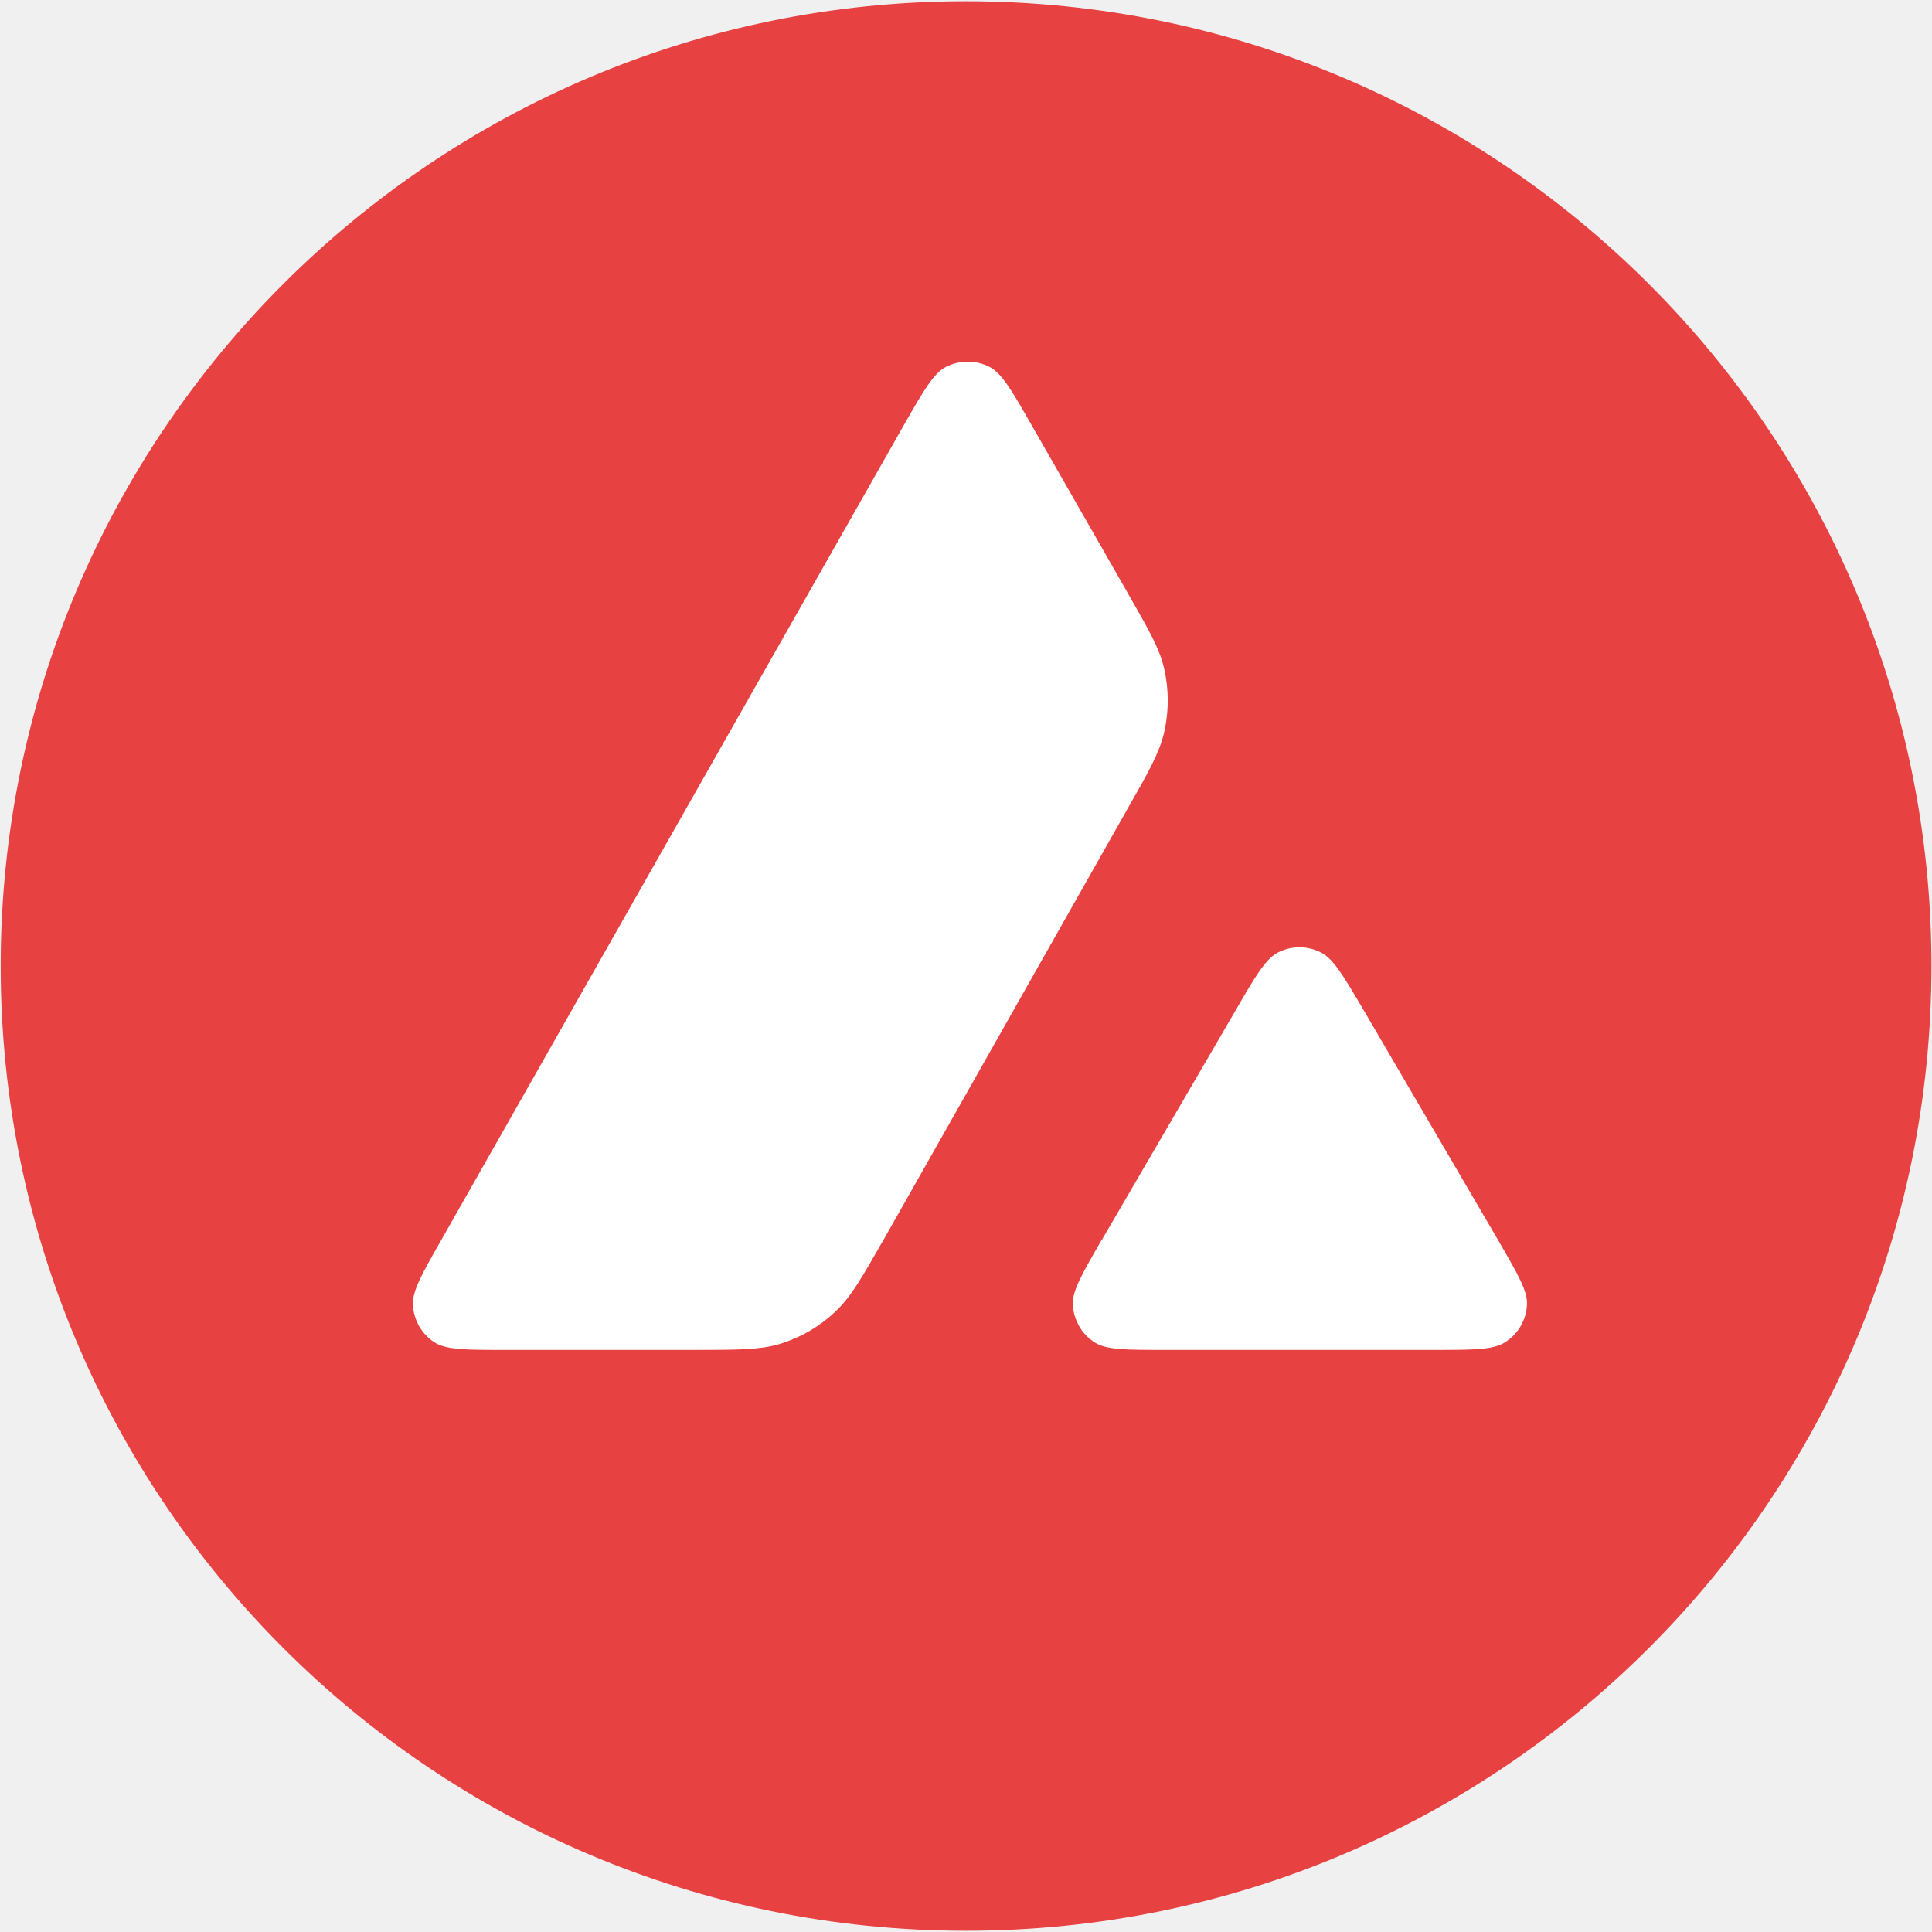
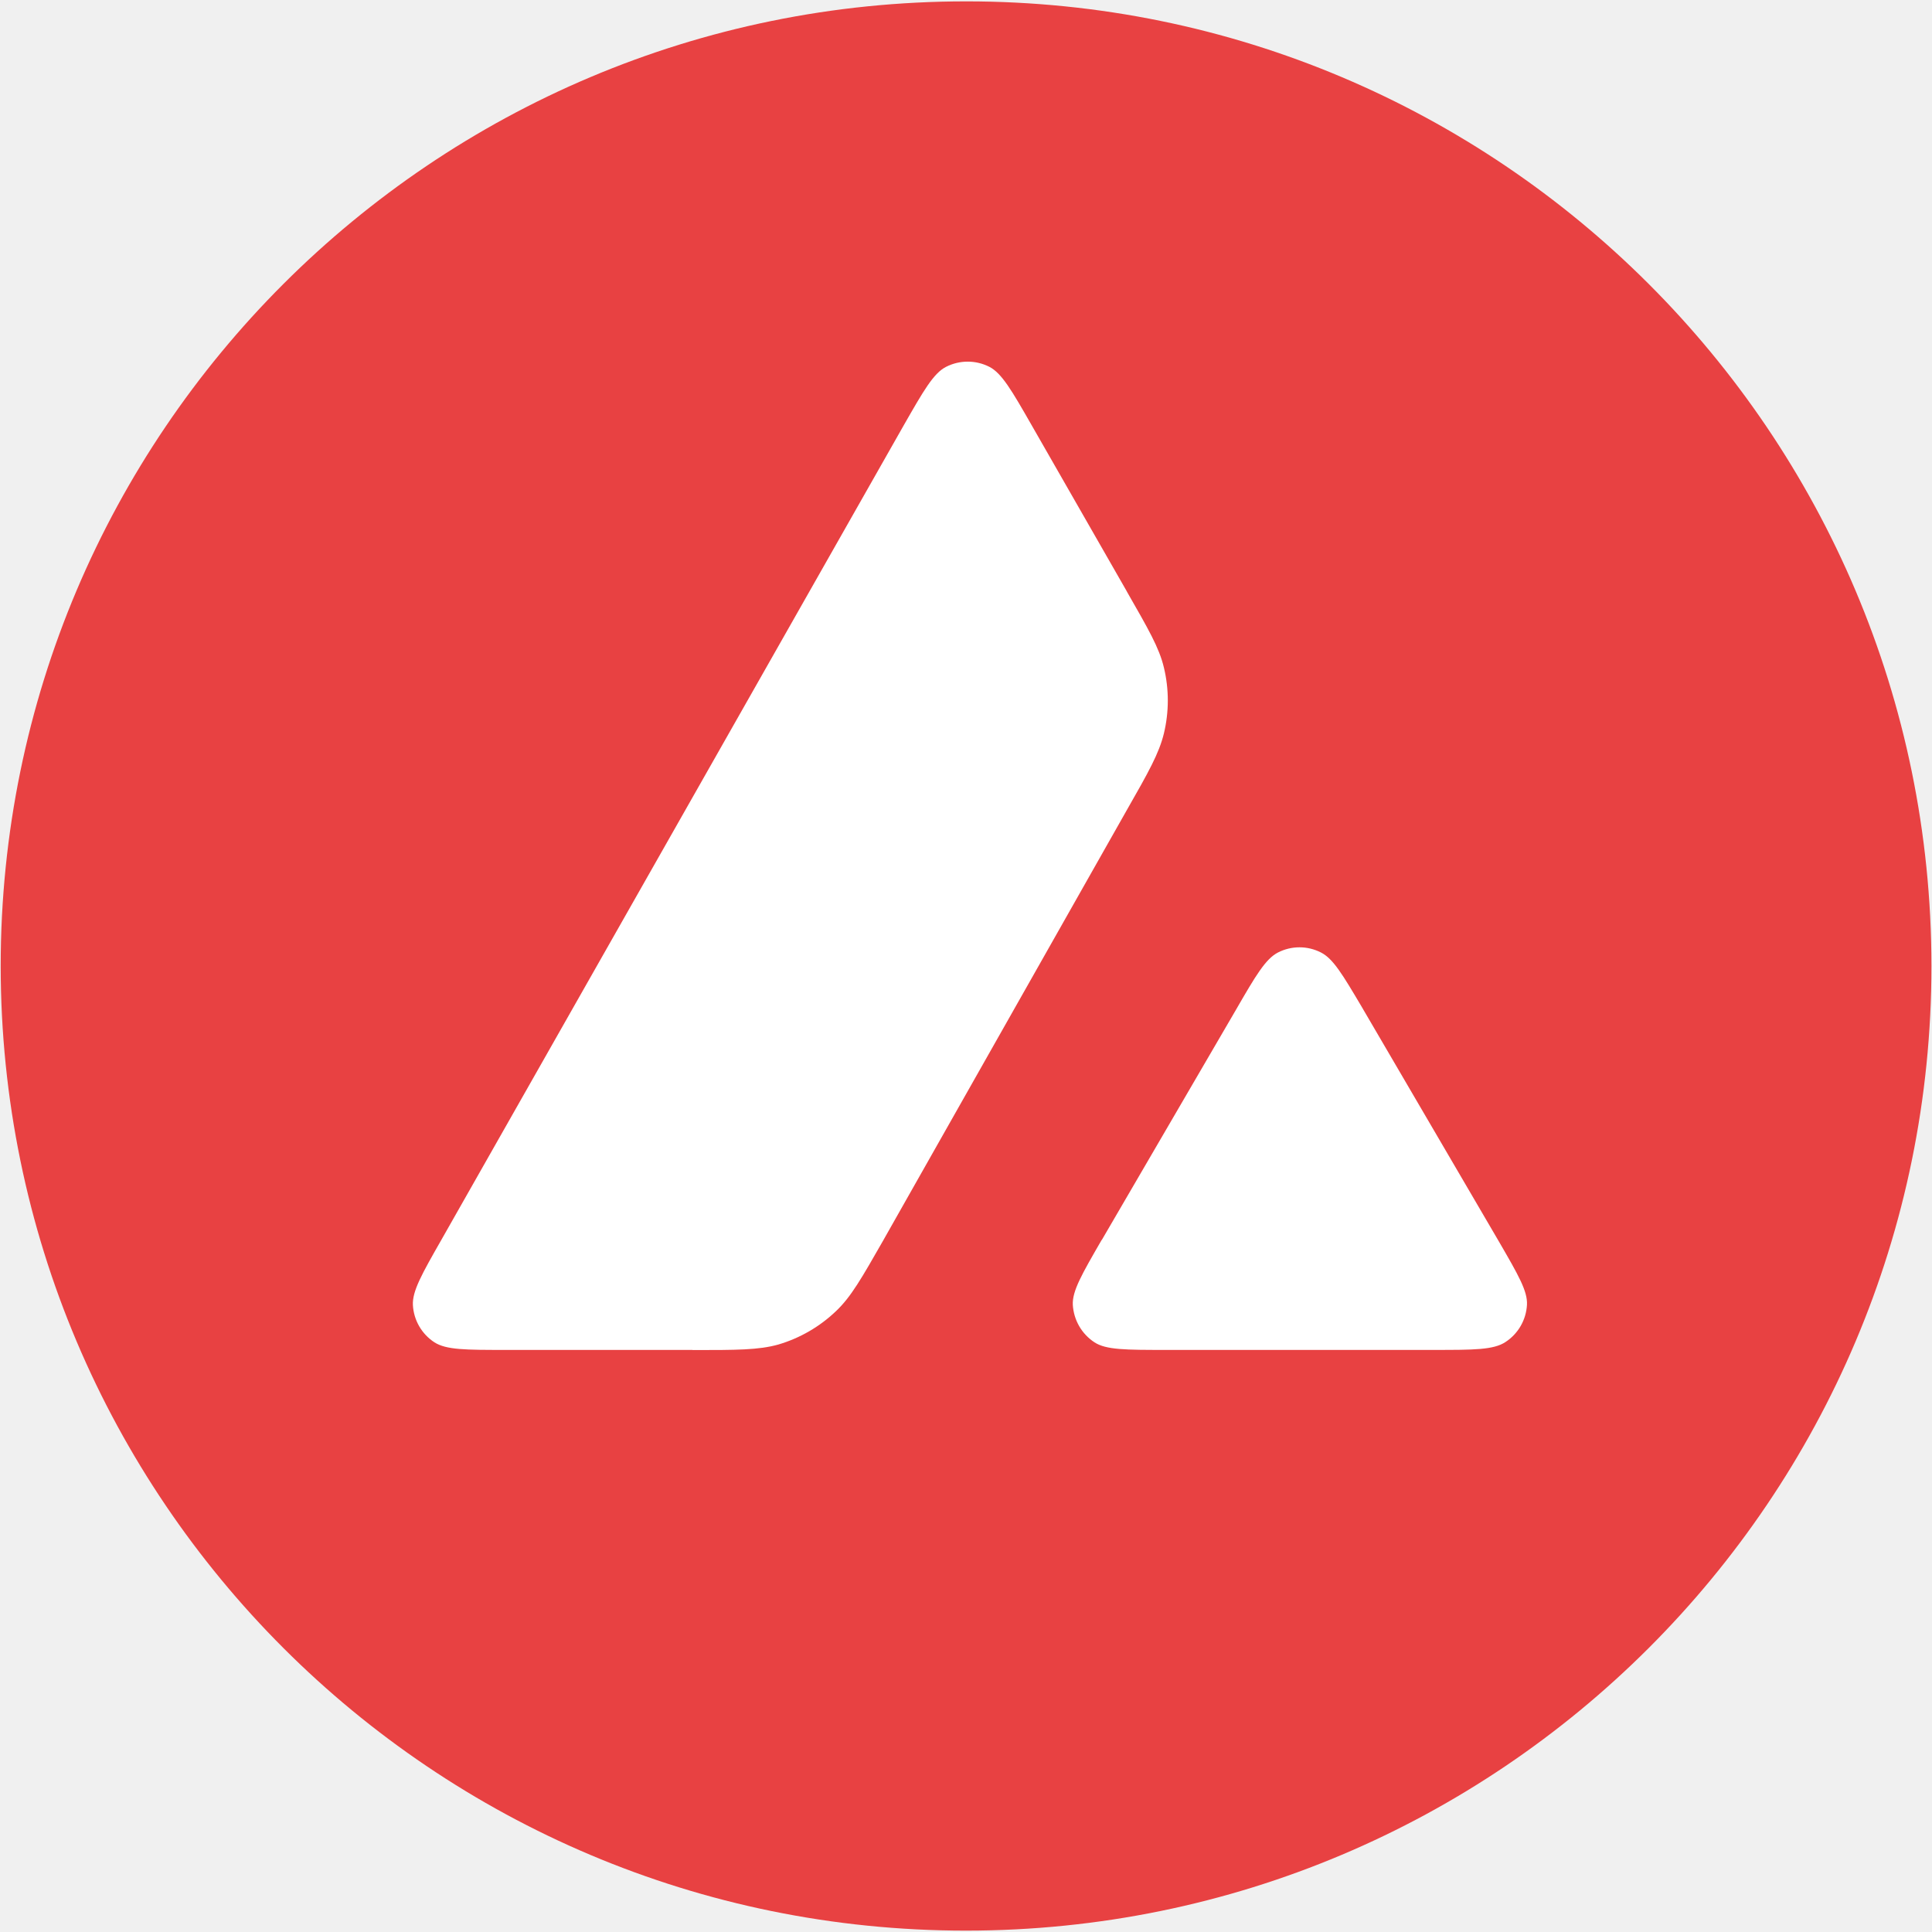
- <svg xmlns="http://www.w3.org/2000/svg" width="14" height="14" viewBox="0 0 14 14" fill="none">
-   <path d="M11.317 2.401H2.673V10.258H11.317V2.401Z" fill="white" />
-   <path fill-rule="evenodd" clip-rule="evenodd" d="M13.996 7C13.996 10.861 10.864 13.991 7 13.991C3.137 13.991 0.005 10.861 0.005 7C0.005 3.139 3.137 0.009 7 0.009C10.864 0.009 13.996 3.139 13.996 7ZM5.018 9.782H3.66C3.375 9.782 3.234 9.782 3.148 9.727C3.055 9.667 2.999 9.567 2.992 9.457C2.987 9.356 3.057 9.232 3.198 8.985L6.55 3.08C6.693 2.83 6.765 2.704 6.856 2.658C6.954 2.608 7.071 2.608 7.169 2.658C7.26 2.704 7.332 2.83 7.475 3.08L8.164 4.283L8.167 4.289C8.321 4.558 8.4 4.694 8.434 4.837C8.471 4.994 8.471 5.158 8.434 5.315C8.399 5.459 8.322 5.596 8.166 5.869L6.405 8.98L6.4 8.988C6.245 9.259 6.167 9.397 6.058 9.5C5.939 9.614 5.796 9.696 5.64 9.742C5.497 9.782 5.338 9.782 5.018 9.782ZM8.446 9.782H10.392C10.679 9.782 10.823 9.782 10.909 9.725C11.002 9.665 11.06 9.564 11.065 9.454C11.07 9.356 11.001 9.237 10.866 9.004C10.862 8.996 10.857 8.988 10.852 8.98L9.878 7.314L9.867 7.295C9.73 7.064 9.661 6.947 9.572 6.902C9.474 6.852 9.359 6.852 9.261 6.902C9.172 6.948 9.099 7.07 8.957 7.316L7.986 8.982L7.982 8.987C7.84 9.233 7.769 9.355 7.774 9.456C7.781 9.566 7.838 9.667 7.931 9.727C8.015 9.782 8.159 9.782 8.446 9.782Z" fill="#E84142" />
+ <svg xmlns="http://www.w3.org/2000/svg" width="14" height="14" fill="none">
+   <path d="M11.317 2.401H2.673v7.857h8.644V2.4Z" fill="#fff" />
+   <path fill-rule="evenodd" clip-rule="evenodd" d="M13.996 7c0 3.86-3.132 6.99-6.996 6.99A6.993 6.993 0 0 1 .005 7C.005 3.14 3.137.01 7 .01A6.993 6.993 0 0 1 13.996 7ZM5.018 9.782H3.66c-.285 0-.426 0-.512-.055a.345.345 0 0 1-.156-.27c-.005-.101.065-.225.206-.472L6.55 3.08c.143-.25.215-.376.306-.422a.346.346 0 0 1 .313 0c.09.046.163.172.306.422l.689 1.203.003.006c.154.269.233.405.267.548a1.02 1.02 0 0 1 0 .478c-.035.144-.112.281-.268.554L6.405 8.98l-.005.009c-.155.271-.233.409-.342.512a1.025 1.025 0 0 1-.418.242c-.143.04-.302.04-.622.04Zm3.428 0h1.946c.287 0 .431 0 .517-.057a.344.344 0 0 0 .156-.271c.005-.098-.064-.217-.199-.45l-.014-.024-.974-1.666-.011-.019c-.137-.231-.206-.348-.295-.393a.342.342 0 0 0-.311 0c-.09.046-.162.168-.304.414l-.971 1.666-.004.005c-.142.246-.213.368-.208.469.007.11.064.21.157.271.084.055.228.055.515.055Z" fill="#E84142" />
</svg>
